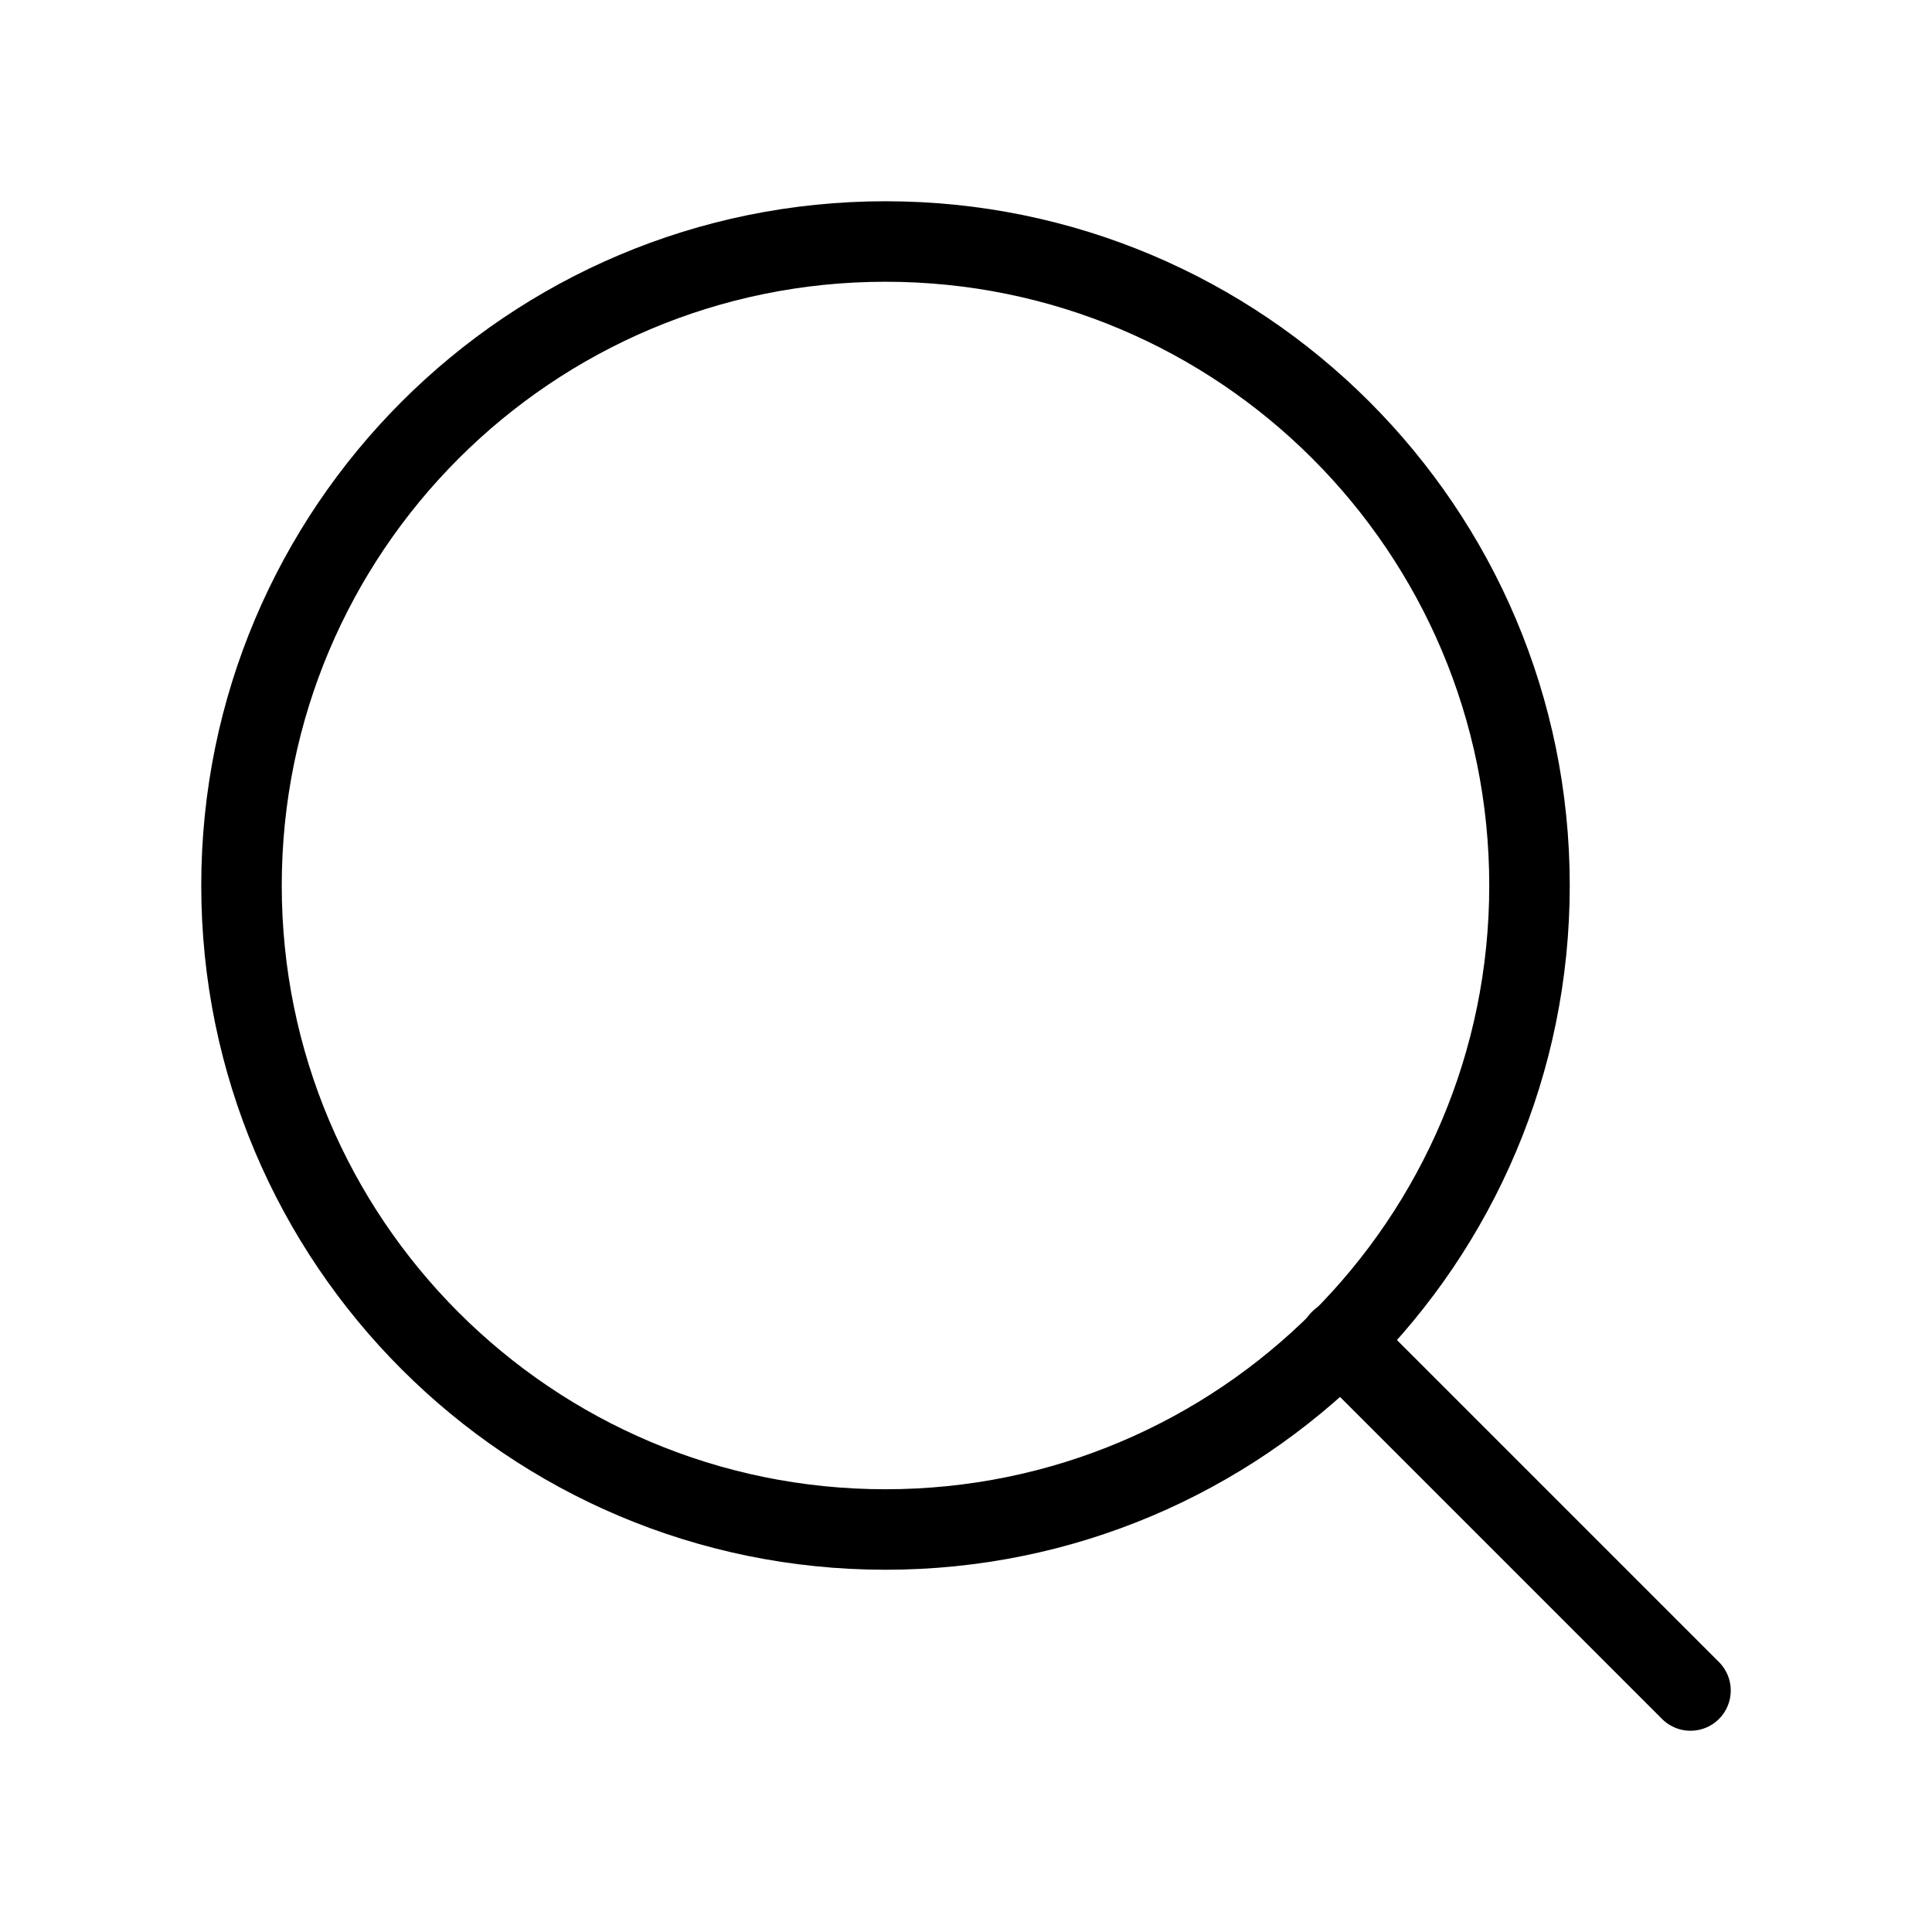
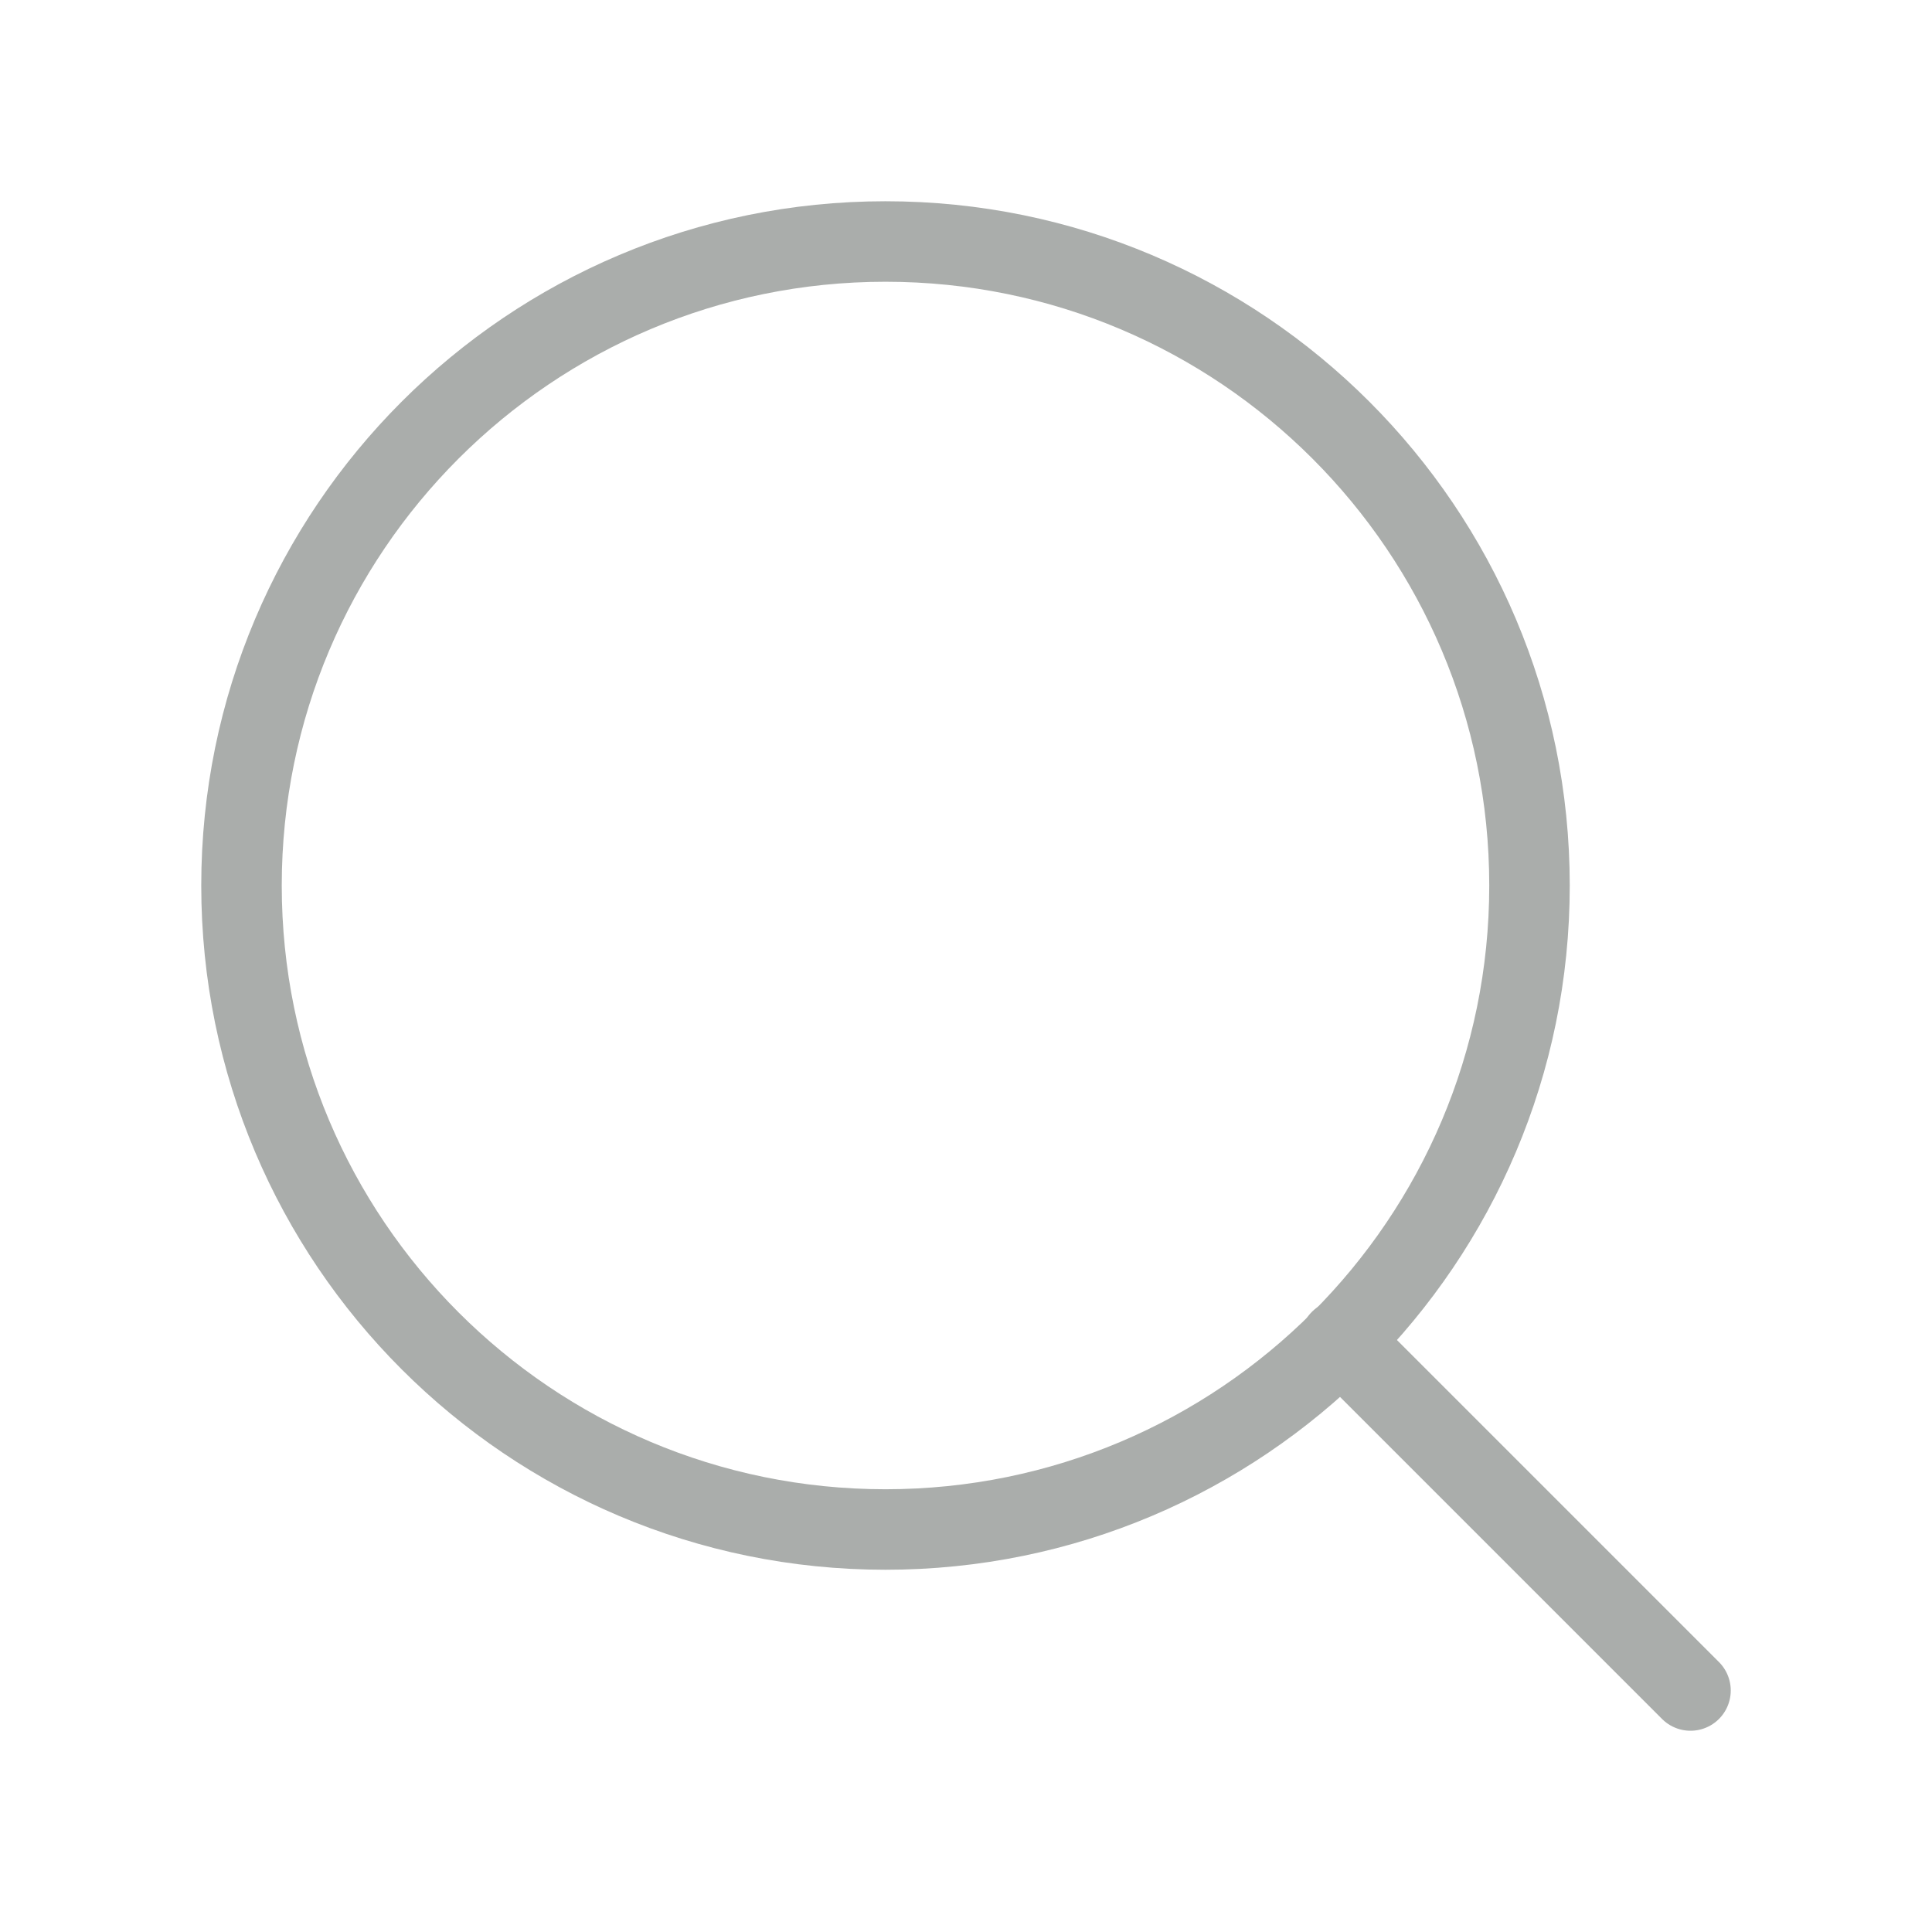
- <svg xmlns="http://www.w3.org/2000/svg" width="56" height="56" viewBox="0 0 24 24" fill="none" stroke="currentcolor" stroke-width="1" stroke-linecap="round" stroke-linejoin="round" class="feather feather-search">
+ <svg xmlns="http://www.w3.org/2000/svg" width="23" height="23" color="#AAADAB" viewBox="0 0 24 24" fill="none" stroke="currentcolor" stroke-width="1" stroke-linecap="round" stroke-linejoin="round" class="feather feather-search">
  <circle cx="11" cy="11" r="8" />
  <line x1="21" y1="21" x2="16.65" y2="16.65" />
</svg>
